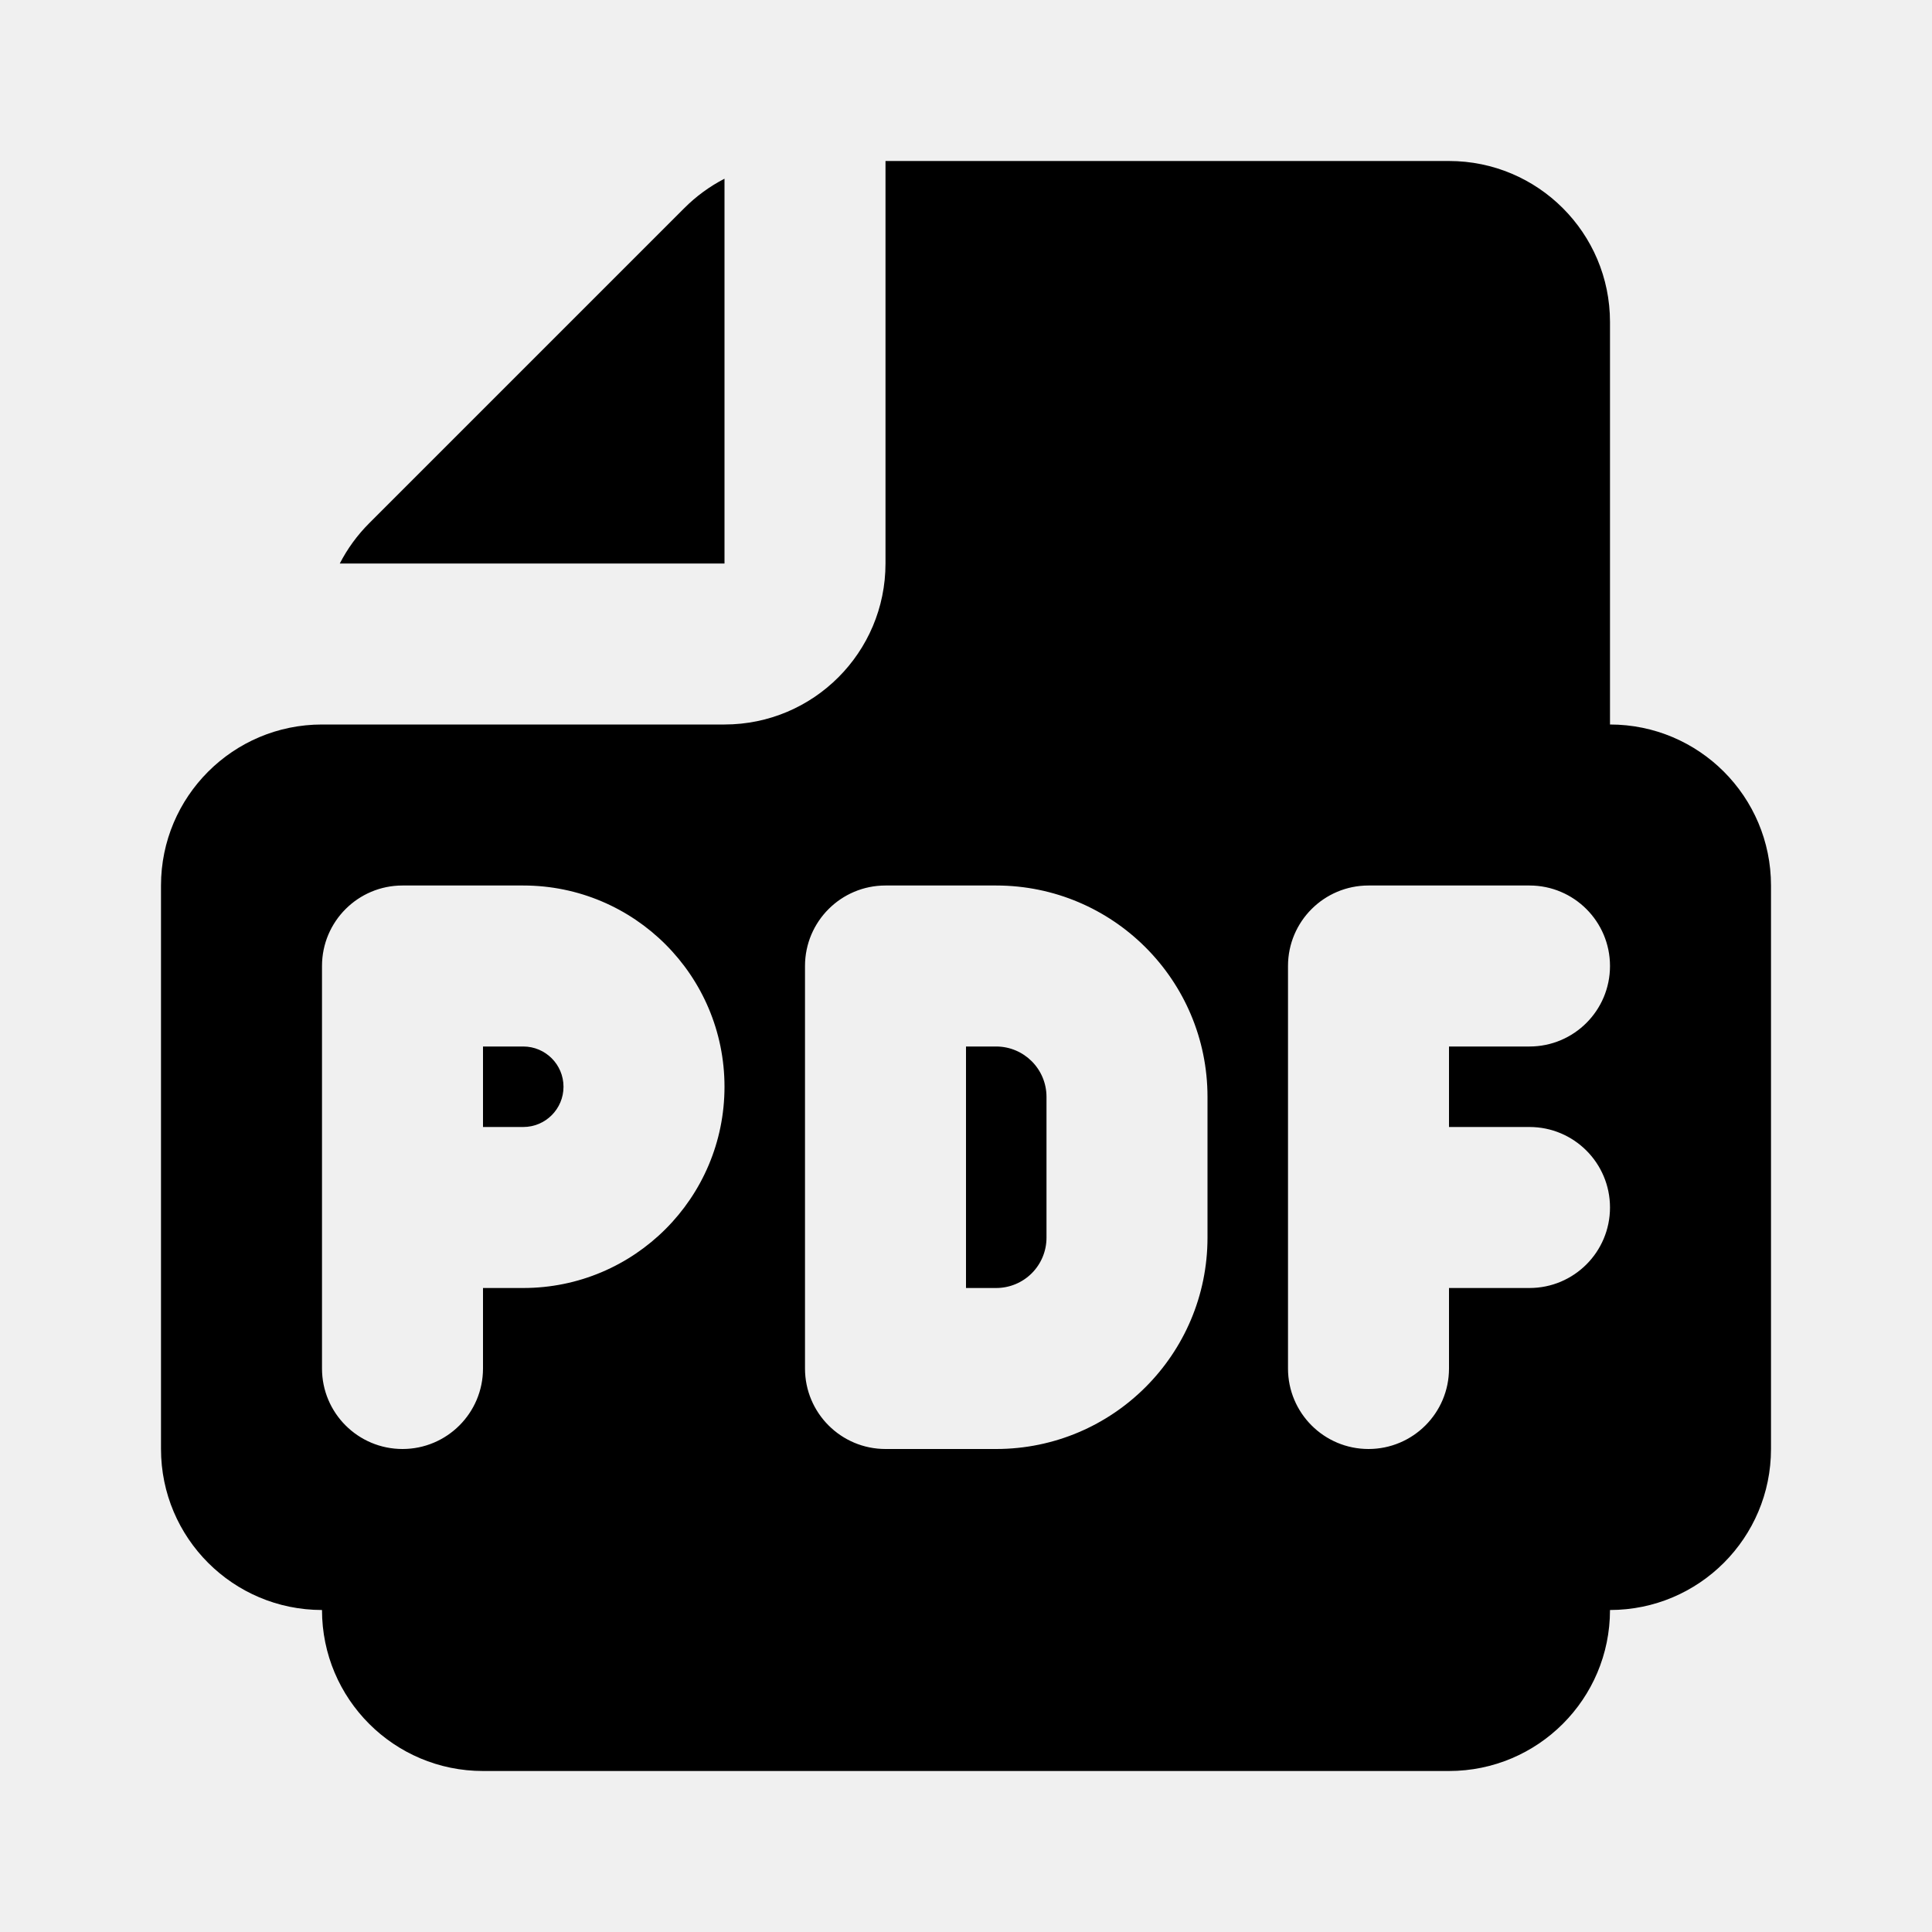
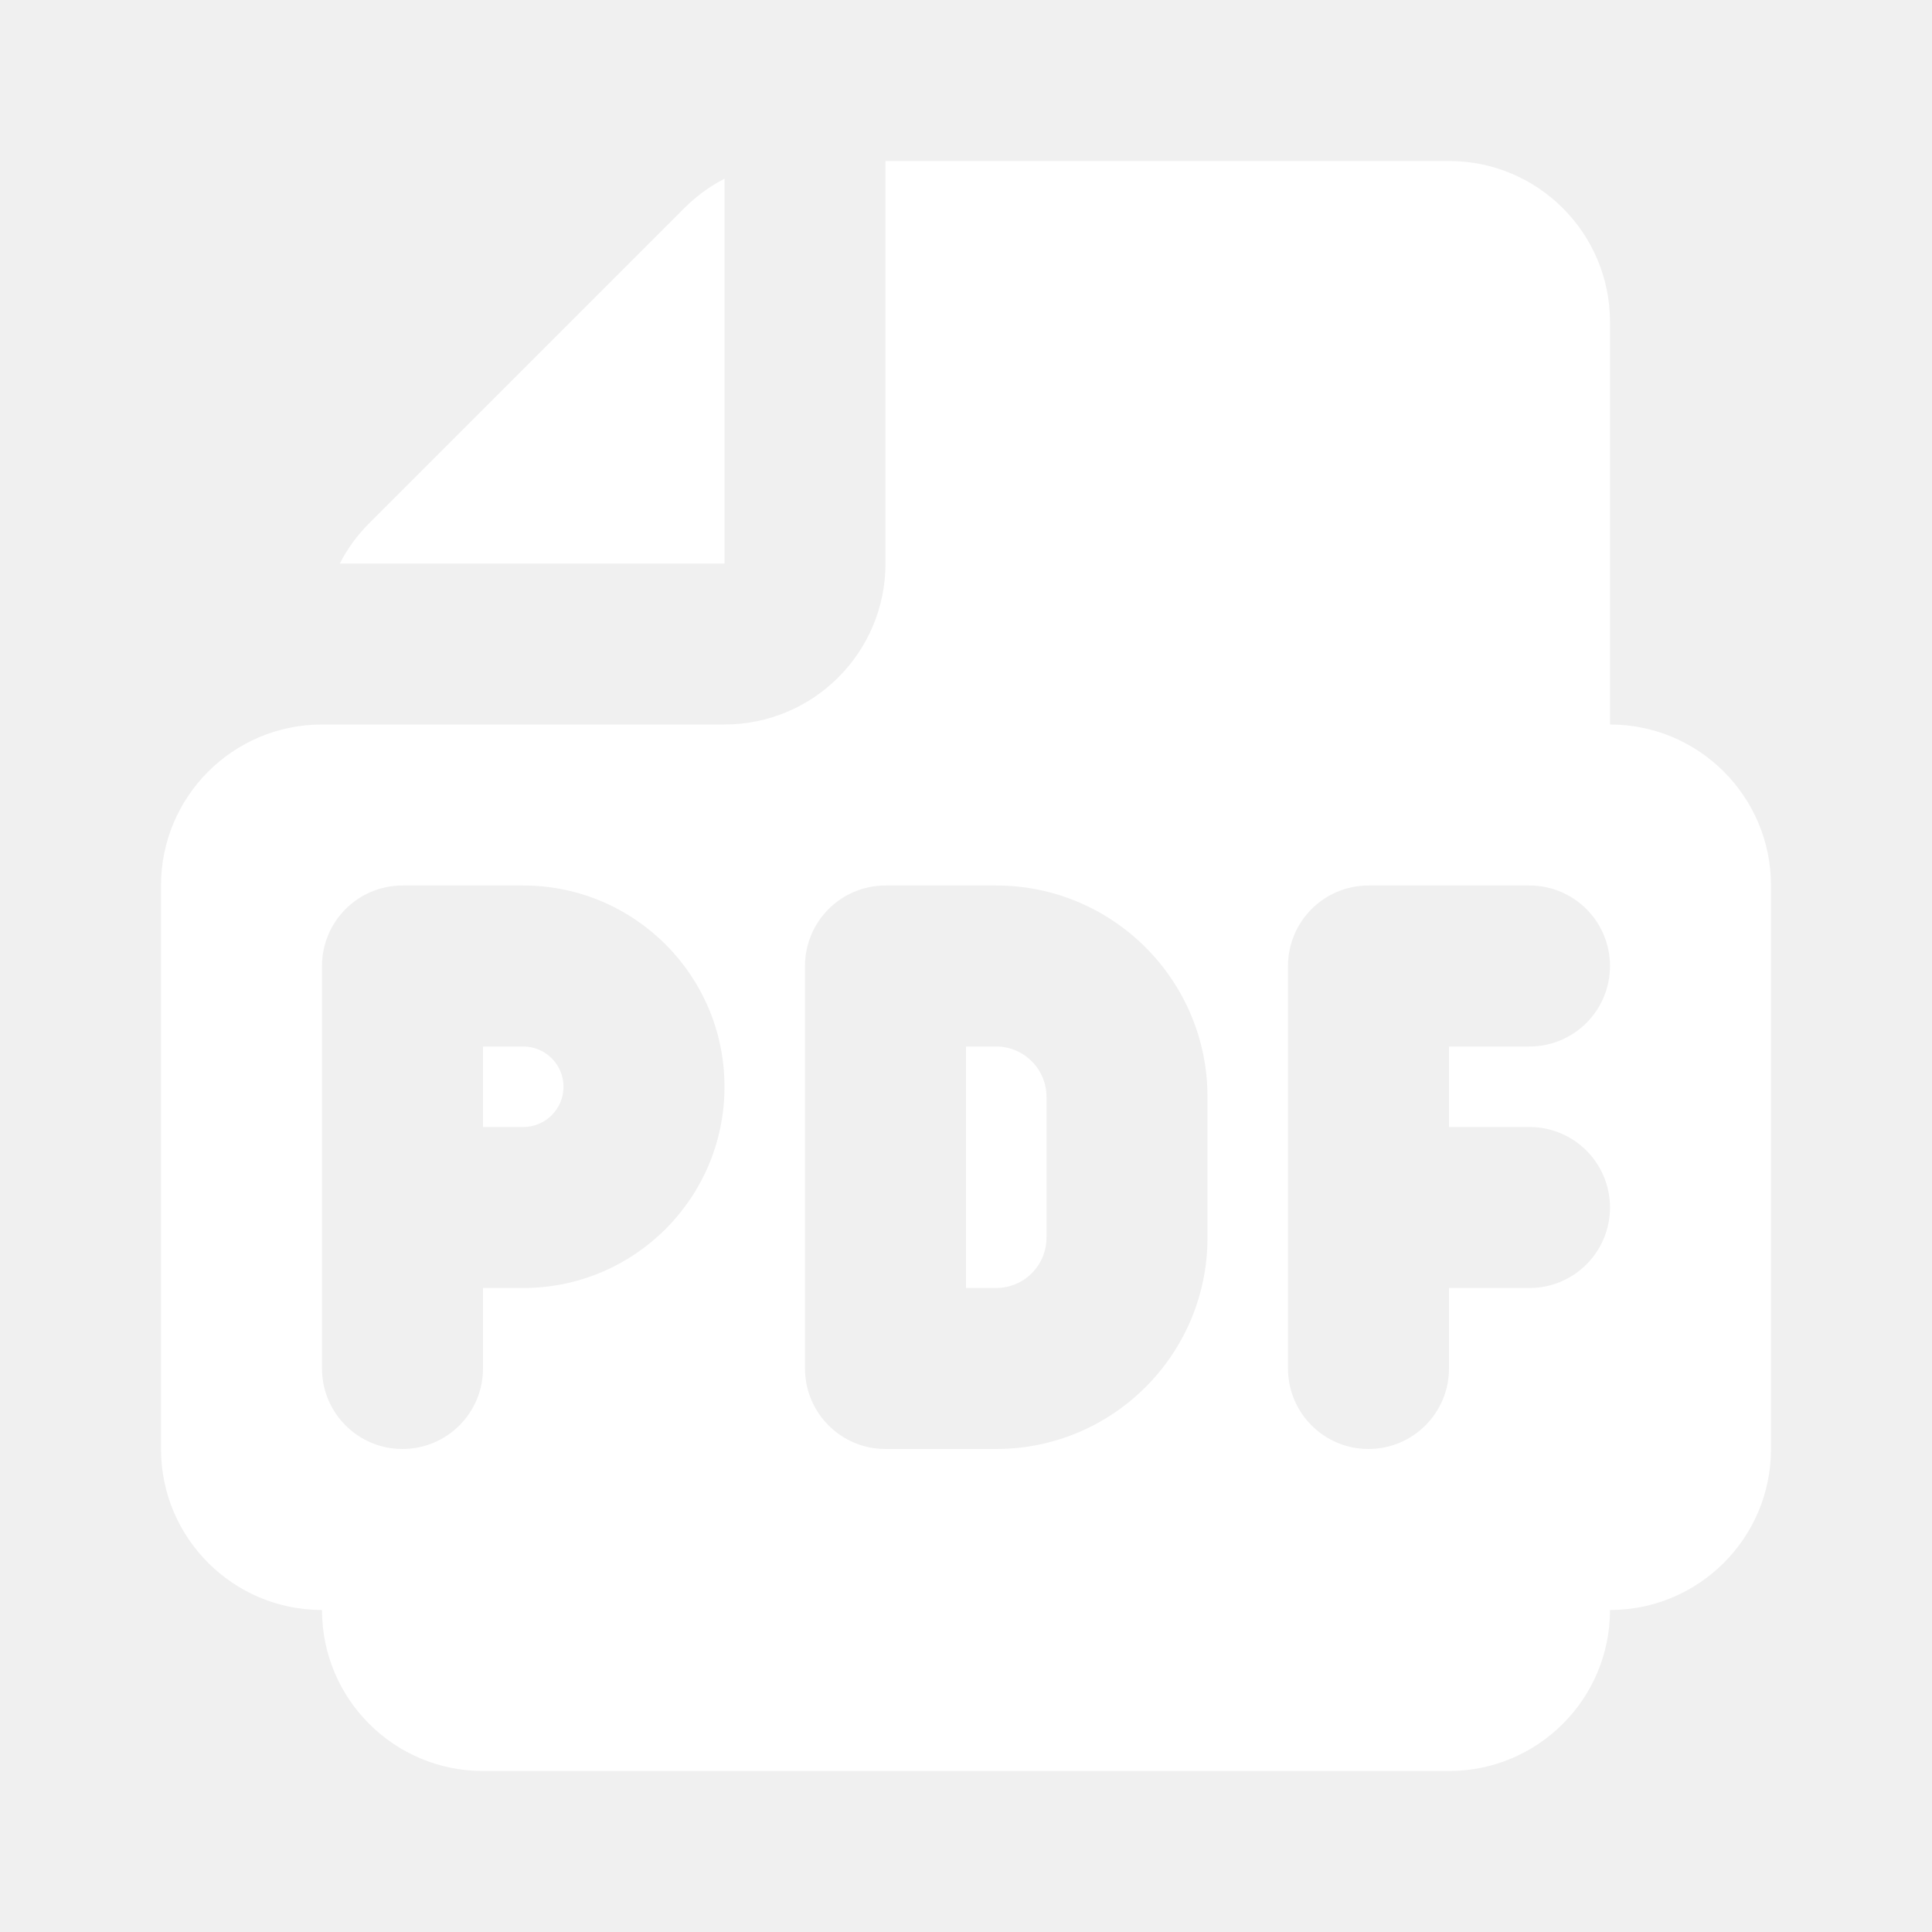
- <svg xmlns="http://www.w3.org/2000/svg" class="w-6 h-6 text-gray-800 dark:text-white" aria-hidden="true" width="24" height="24" fill="currentColor" viewBox="0 0 24 24">
-   <path fill-rule="evenodd" d="M9 2.221V7H4.221a2 2 0 0 1 .365-.5L8.5 2.586A2 2 0 0 1 9 2.22ZM11 2v5a2 2 0 0 1-2 2H4a2 2 0 0 0-2 2v7a2 2 0 0 0 2 2 2 2 0 0 0 2 2h12a2 2 0 0 0 2-2 2 2 0 0 0 2-2v-7a2 2 0 0 0-2-2V4a2 2 0 0 0-2-2h-7Zm-6 9a1 1 0 0 0-1 1v5a1 1 0 1 0 2 0v-1h.5a2.5 2.5 0 0 0 0-5H5Zm1.5 3H6v-1h.5a.5.5 0 0 1 0 1Zm4.5-3a1 1 0 0 0-1 1v5a1 1 0 0 0 1 1h1.376A2.626 2.626 0 0 0 15 15.375v-1.75A2.626 2.626 0 0 0 12.375 11H11Zm1 5v-3h.375a.626.626 0 0 1 .625.626v1.748a.625.625 0 0 1-.626.626H12Zm5-5a1 1 0 0 0-1 1v5a1 1 0 1 0 2 0v-1h1a1 1 0 1 0 0-2h-1v-1h1a1 1 0 1 0 0-2h-2Z" clip-rule="evenodd" />
+ <svg xmlns="http://www.w3.org/2000/svg" class="w-6 h-6" width="24" height="24" viewBox="0 0 24 24">
+   <path fill="white" fill-rule="evenodd" d="M9 2.221V7H4.221a2 2 0 0 1 .365-.5L8.5 2.586A2 2 0 0 1 9 2.22ZM11 2v5a2 2 0 0 1-2 2H4a2 2 0 0 0-2 2v7a2 2 0 0 0 2 2 2 2 0 0 0 2 2h12a2 2 0 0 0 2-2 2 2 0 0 0 2-2v-7a2 2 0 0 0-2-2V4a2 2 0 0 0-2-2h-7Zm-6 9a1 1 0 0 0-1 1v5a1 1 0 1 0 2 0v-1h.5a2.5 2.5 0 0 0 0-5H5Zm1.5 3H6v-1h.5a.5.5 0 0 1 0 1Zm4.5-3a1 1 0 0 0-1 1v5a1 1 0 0 0 1 1h1.376A2.626 2.626 0 0 0 15 15.375v-1.75A2.626 2.626 0 0 0 12.375 11H11Zm1 5v-3h.375a.626.626 0 0 1 .625.626v1.748a.625.625 0 0 1-.626.626H12Zm5-5a1 1 0 0 0-1 1v5a1 1 0 1 0 2 0v-1h1a1 1 0 1 0 0-2h-1v-1h1a1 1 0 1 0 0-2h-2Z" clip-rule="evenodd" />
</svg>
